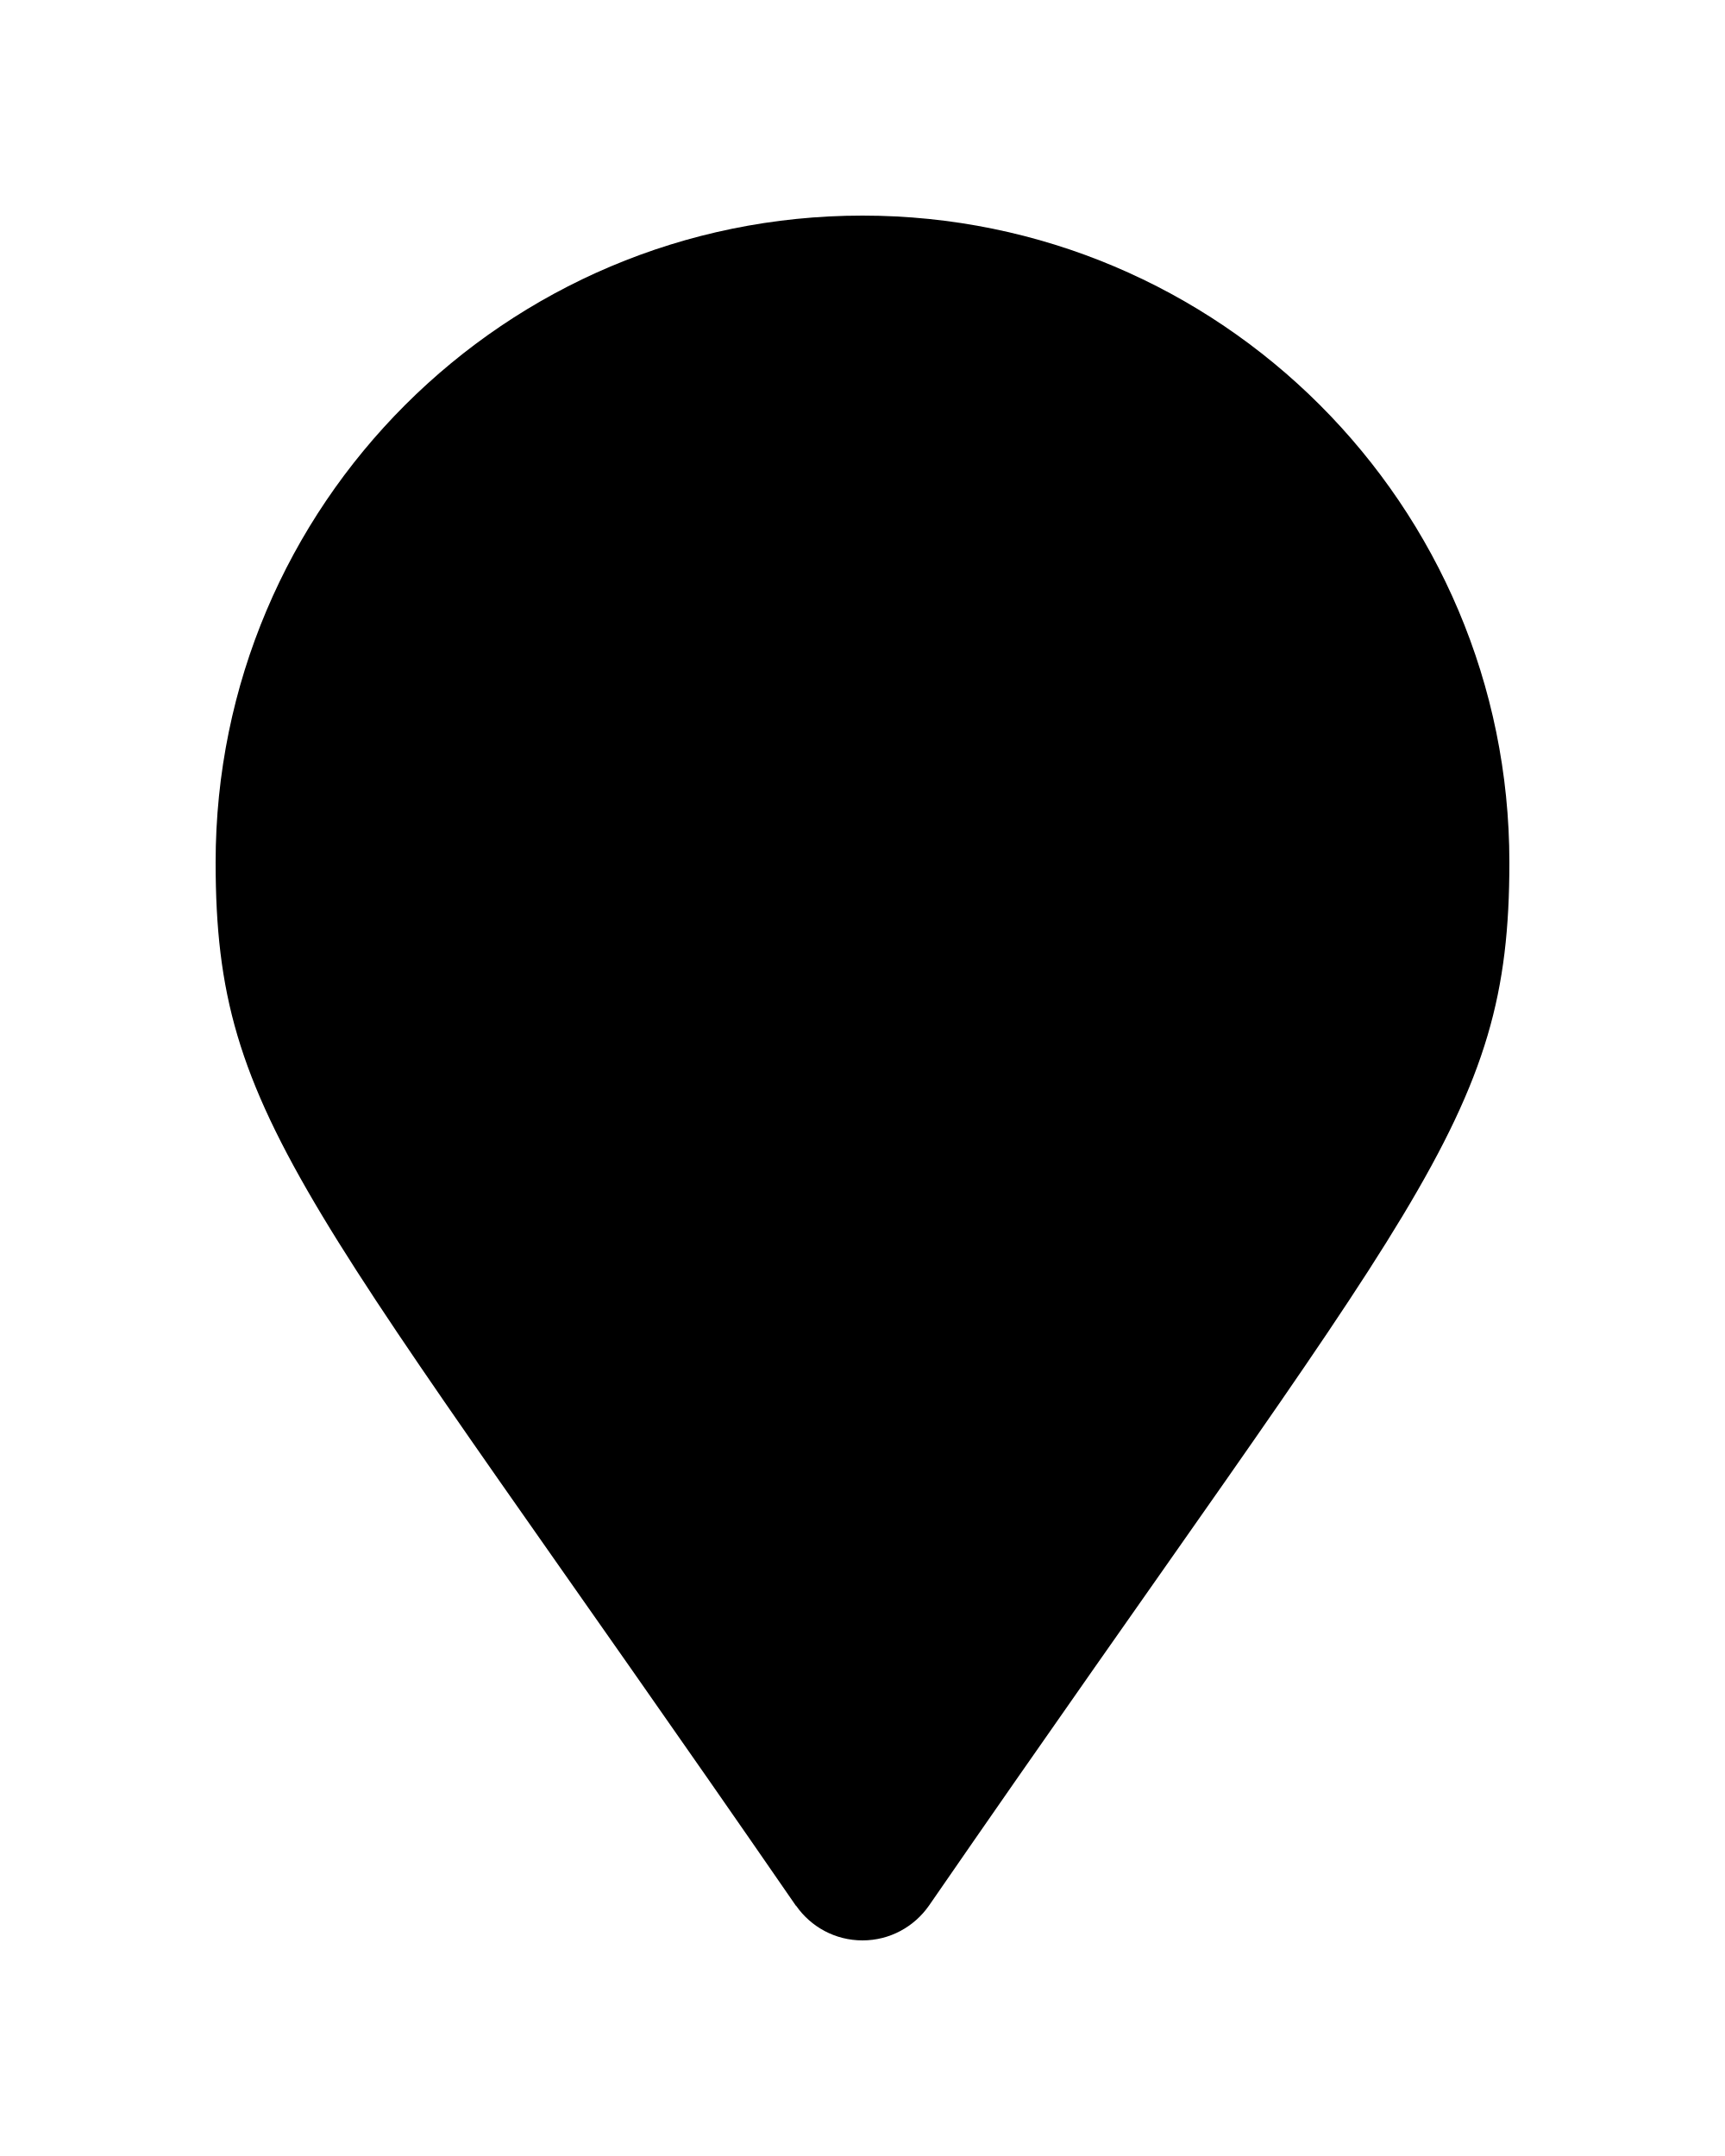
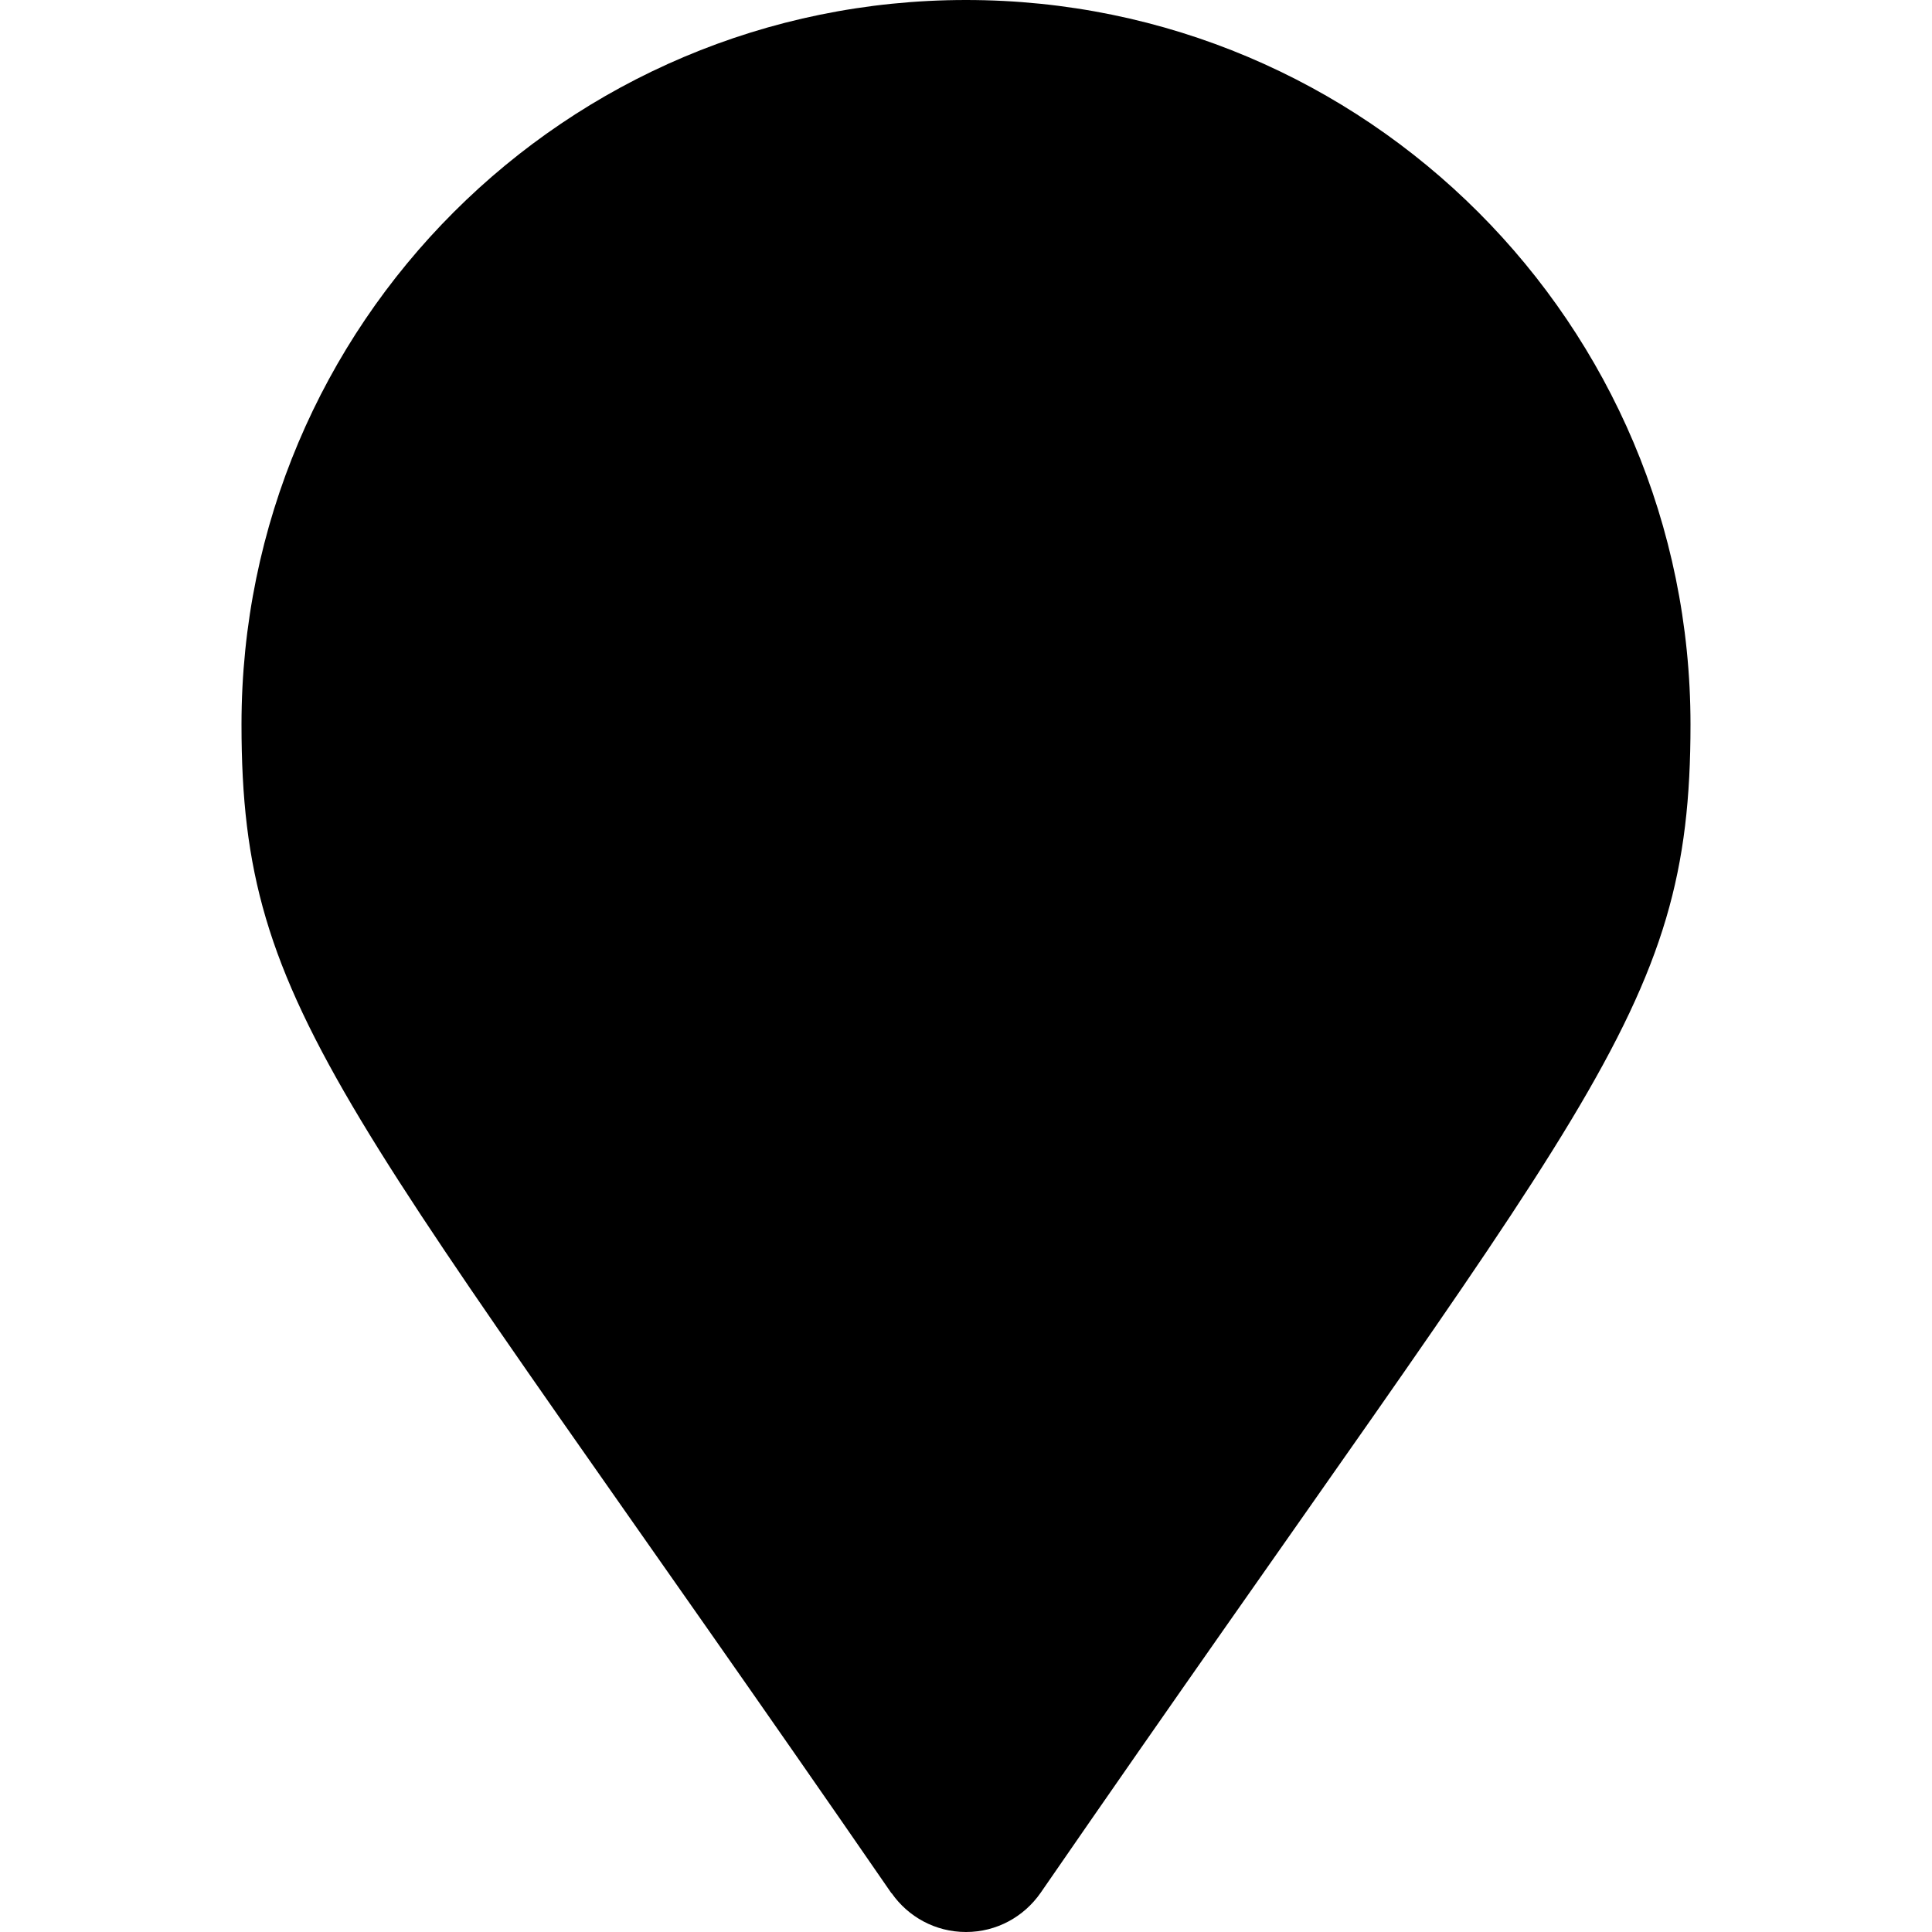
- <svg xmlns="http://www.w3.org/2000/svg" width="44px" height="55px" viewBox="-3 0 24 24">
-   <path d="m8.075 23.52c-6.811-9.878-8.075-10.891-8.075-14.52 0-4.971 4.029-9 9-9s9 4.029 9 9c0 3.629-1.264 4.64-8.075 14.516-.206.294-.543.484-.925.484s-.719-.19-.922-.48l-.002-.004z" />
+ <svg xmlns="http://www.w3.org/2000/svg" viewBox="-3 0 24 24" role="img" aria-hidden="true">
+   <path fill="#000" d="m8.075 23.52c-6.811-9.878-8.075-10.891-8.075-14.52 0-4.971 4.029-9 9-9s9 4.029 9 9c0 3.629-1.264 4.64-8.075 14.516-.206.294-.543.484-.925.484s-.719-.19-.922-.48l-.002-.004z" />
</svg>
